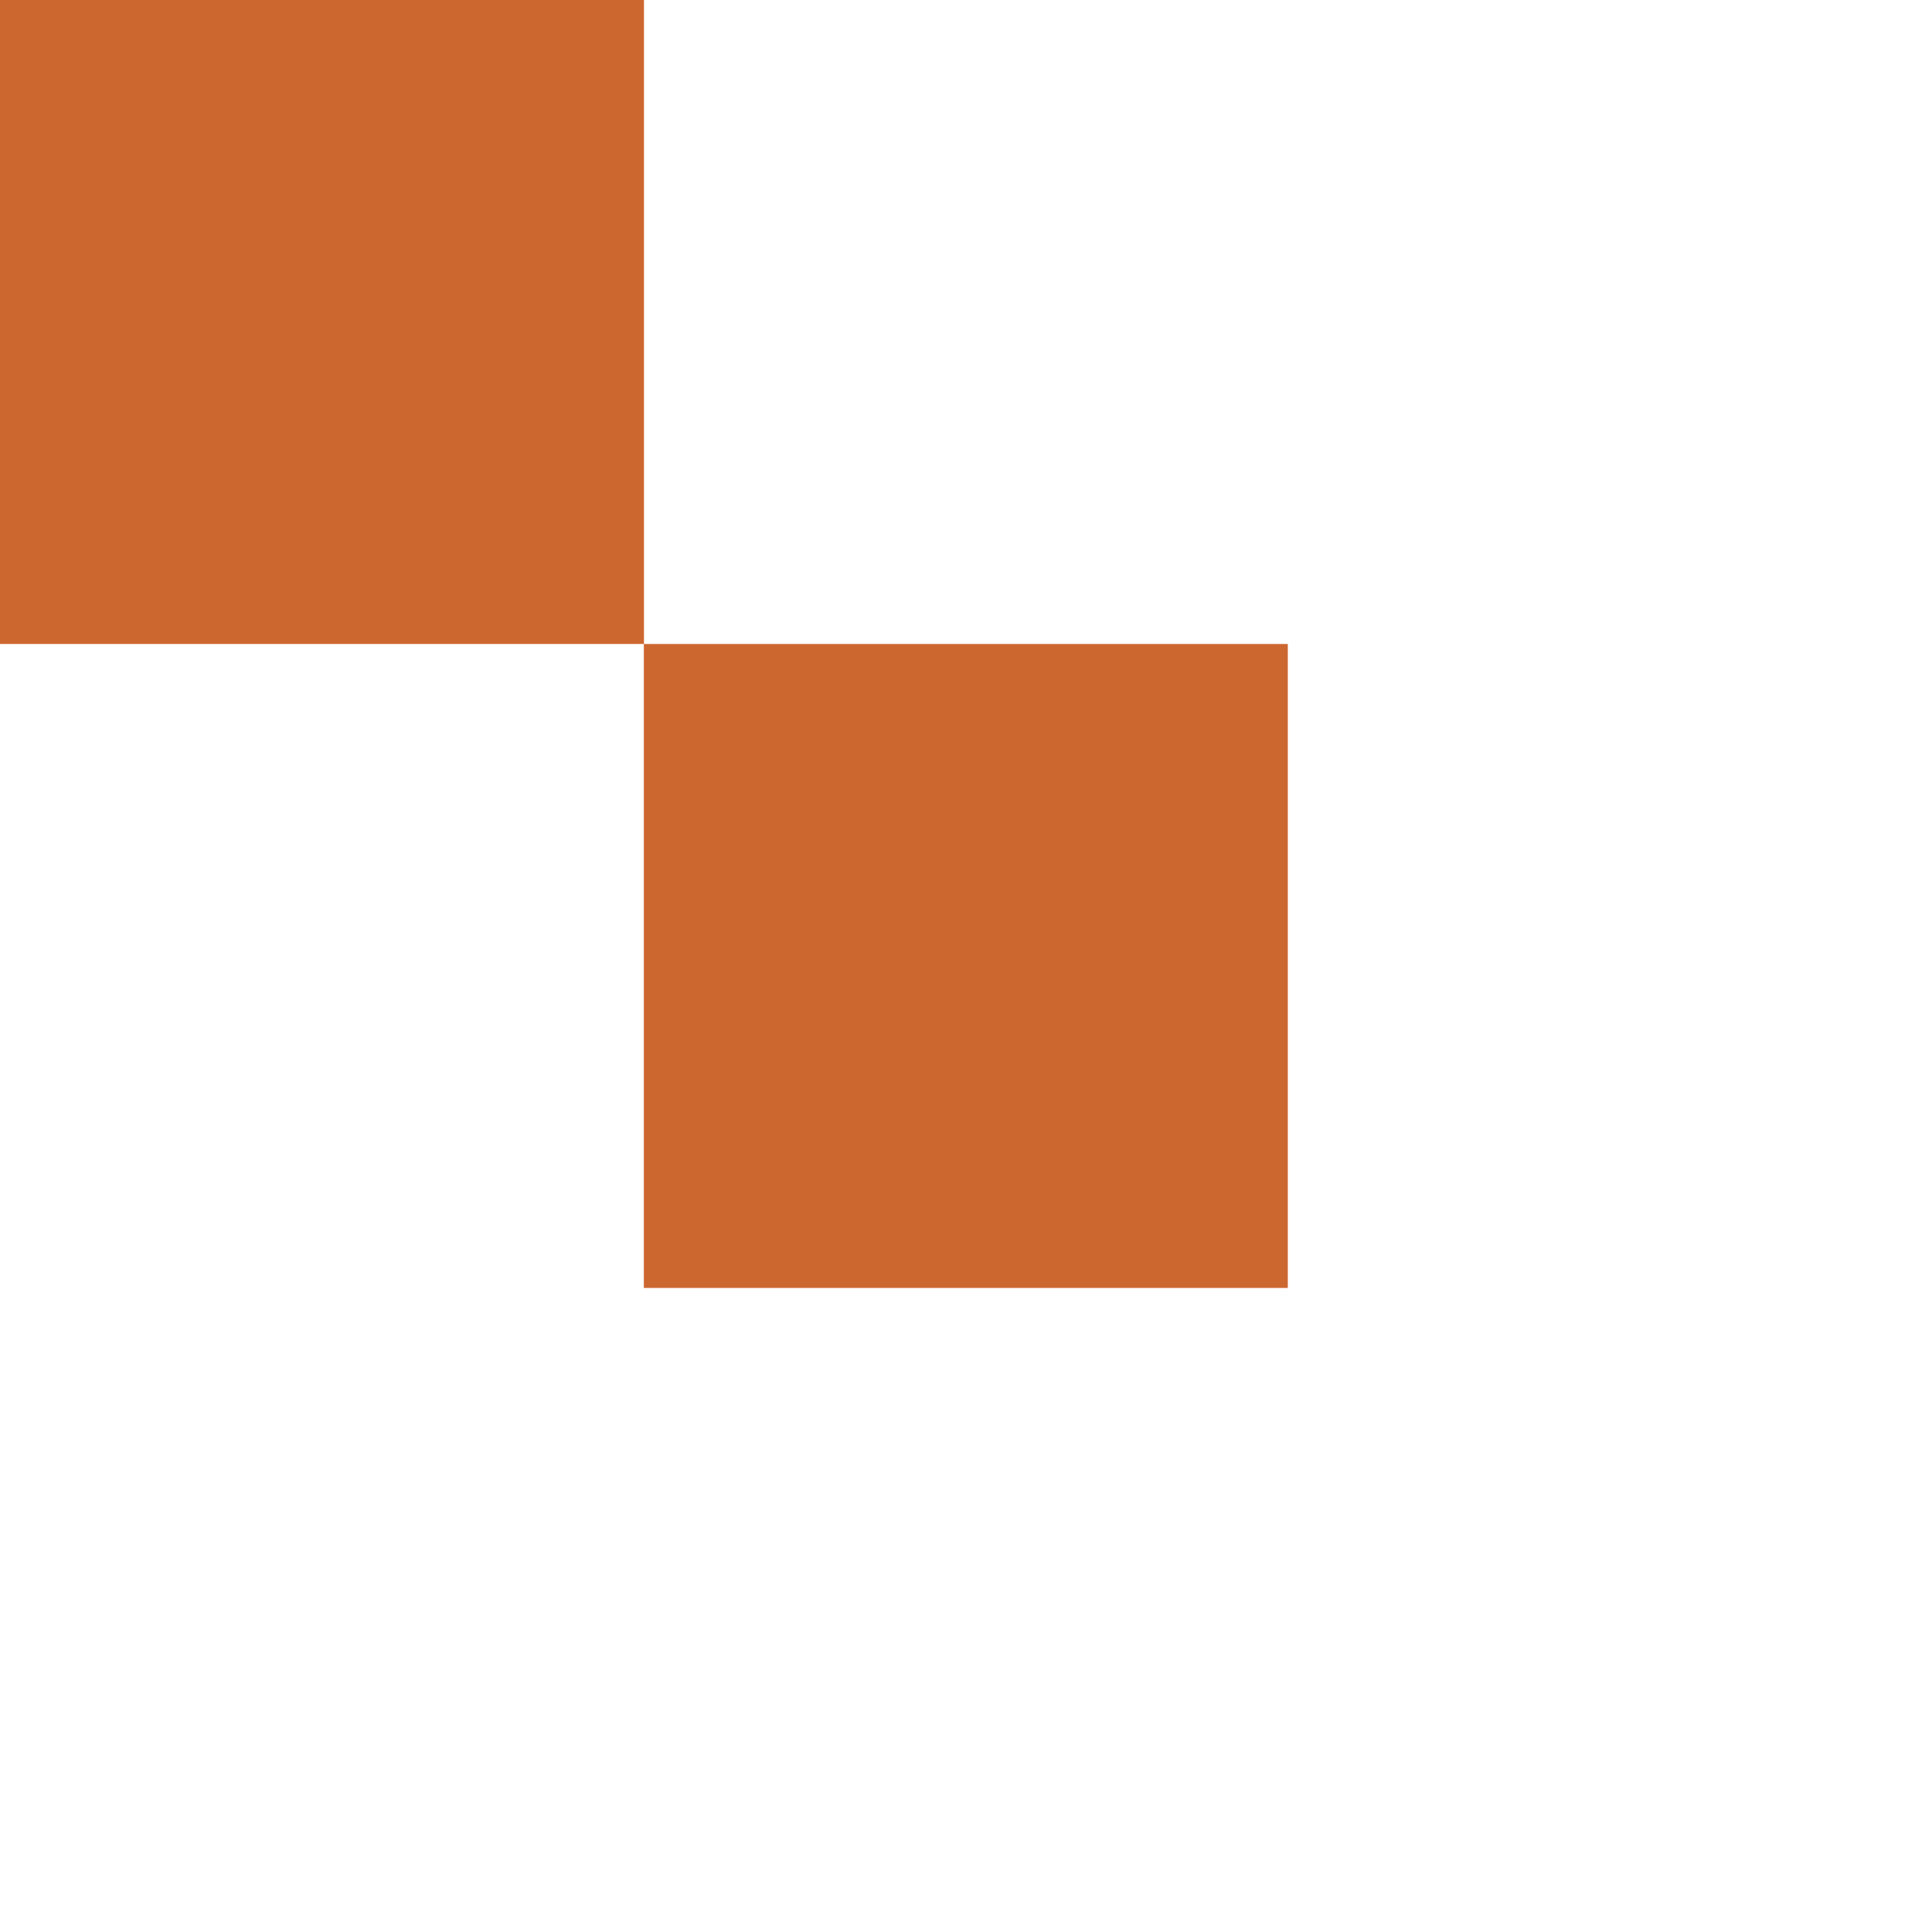
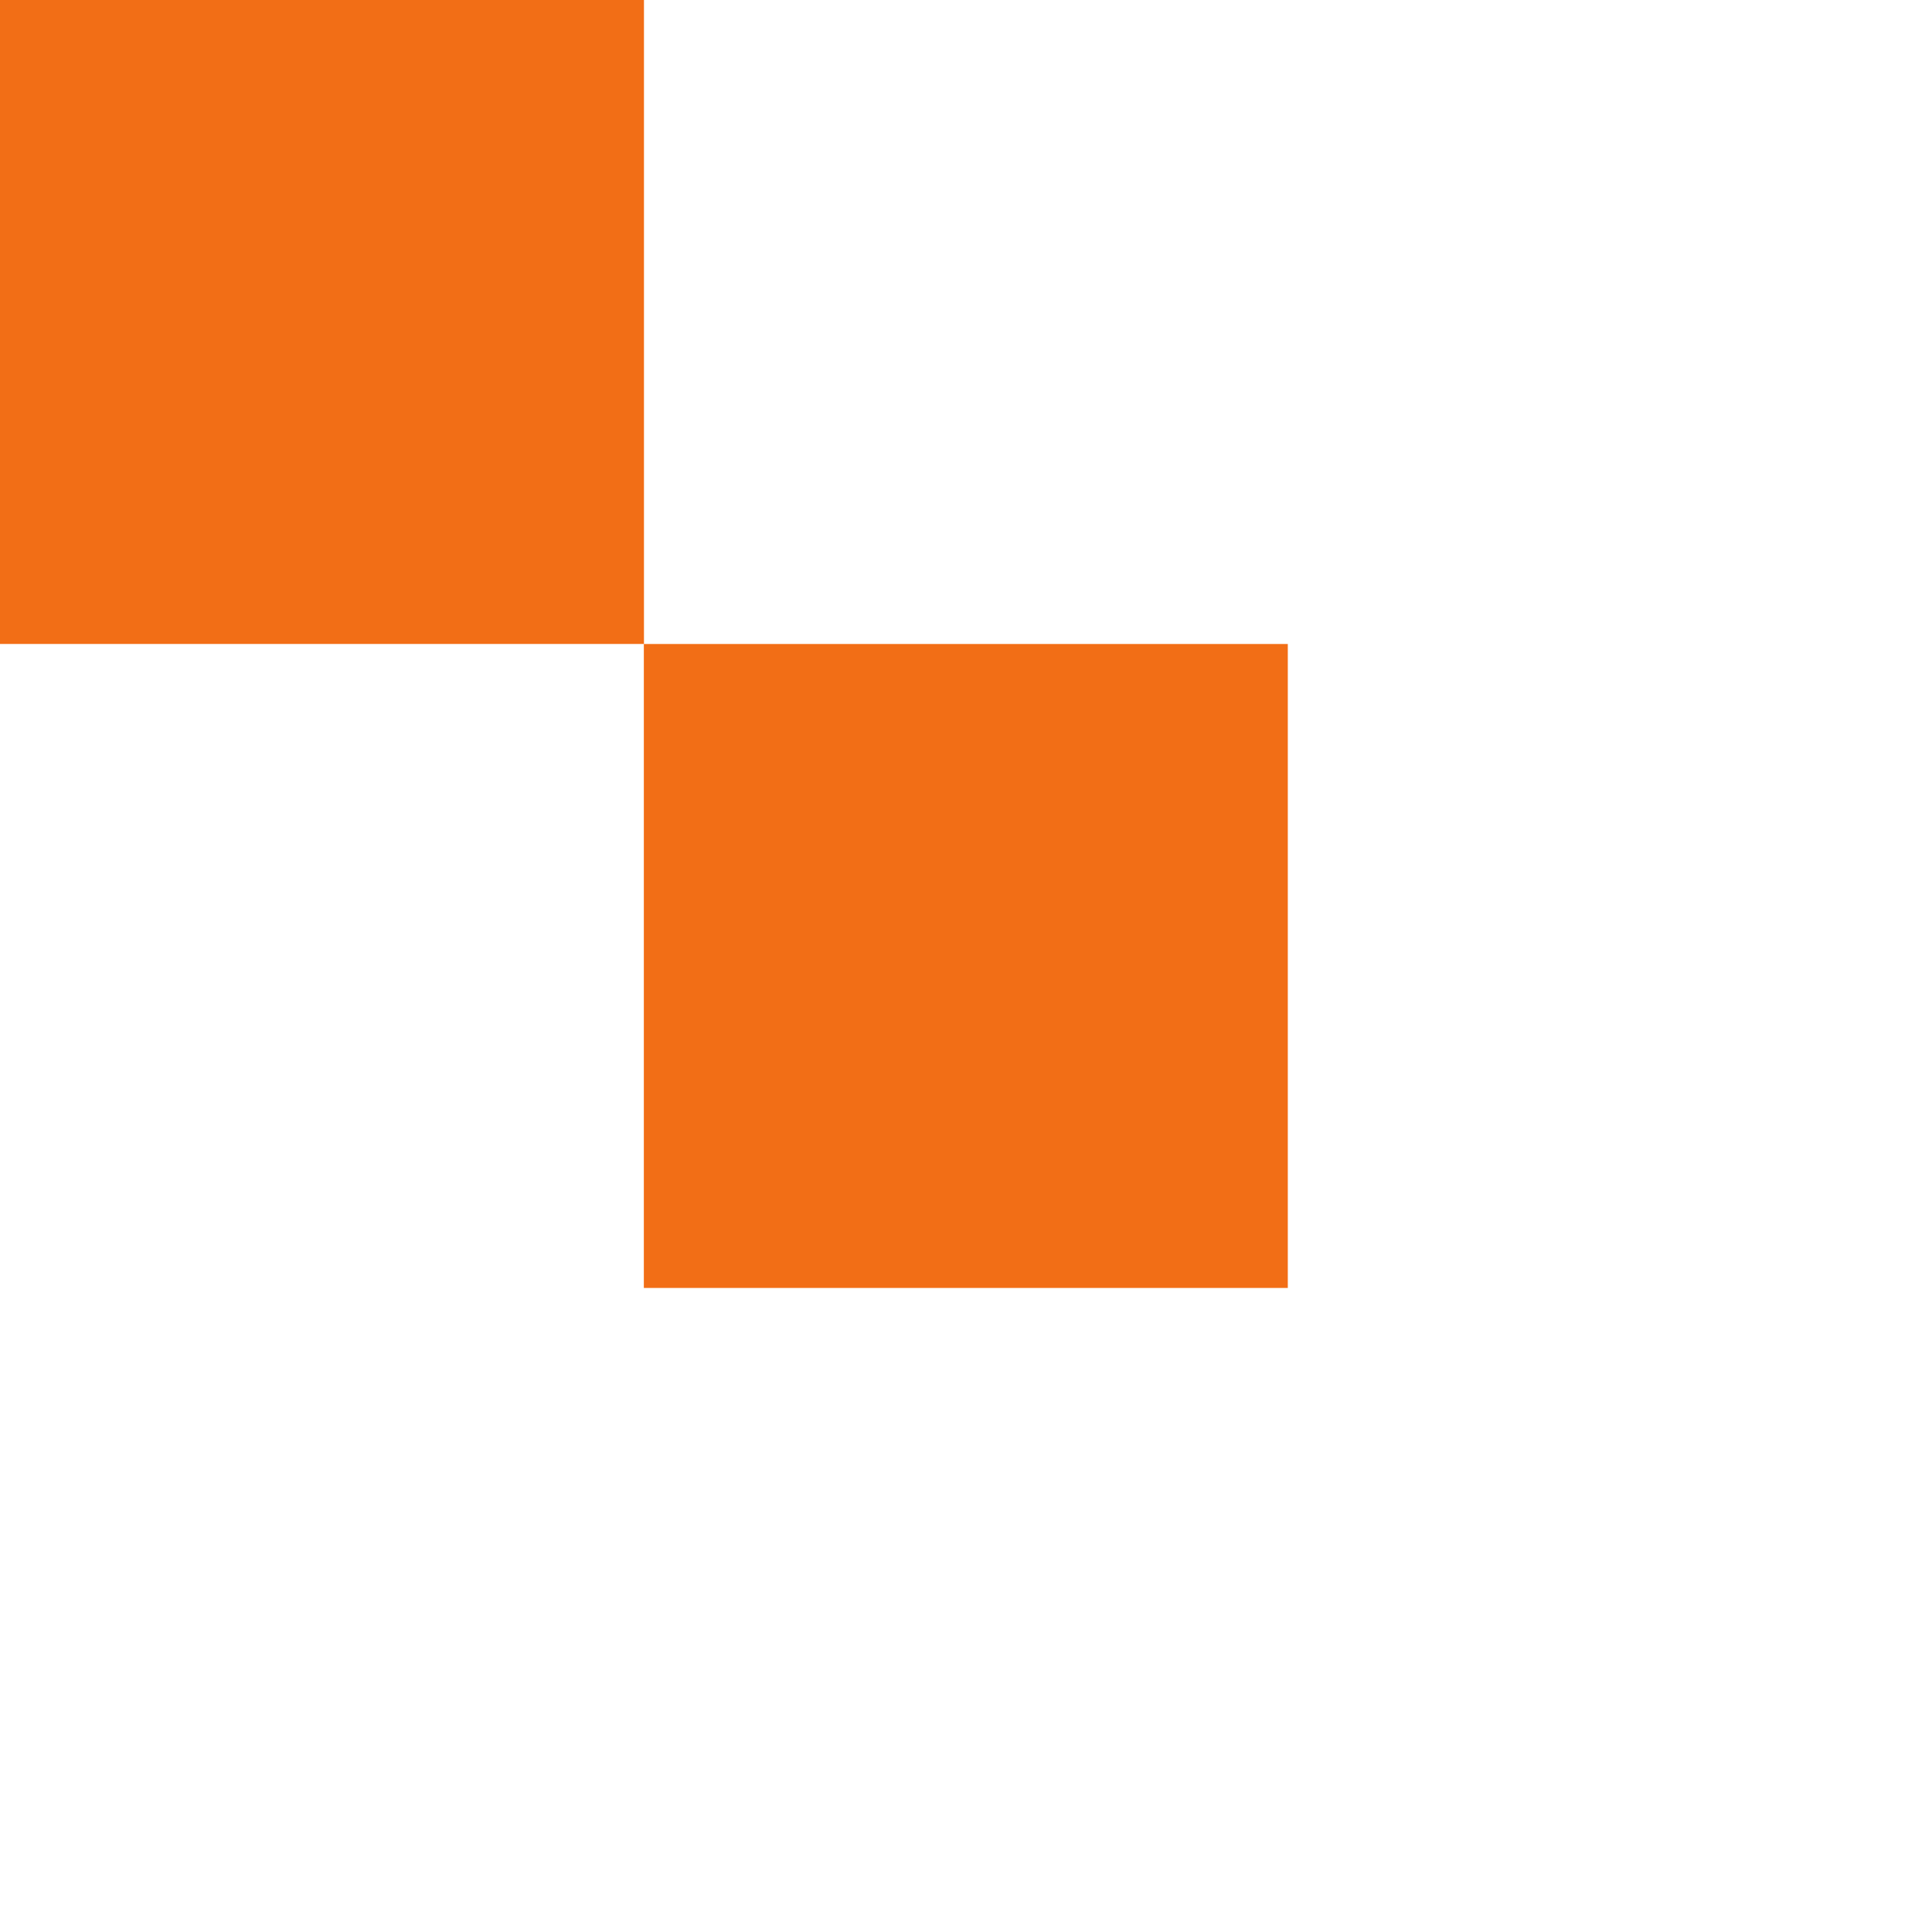
<svg xmlns="http://www.w3.org/2000/svg" width="16" height="16" viewBox="0 0 16 16" fill="none">
-   <rect width="5.333" height="5.333" fill="#CD6730" />
-   <rect width="5.333" height="5.333" transform="translate(5.33203 5.33325)" fill="#CD6730" />
+   <rect width="5.333" height="5.333" fill="#F26E16" />
+   <rect width="5.333" height="5.333" transform="translate(5.33203 5.33325)" fill="#F26E16" />
</svg>
